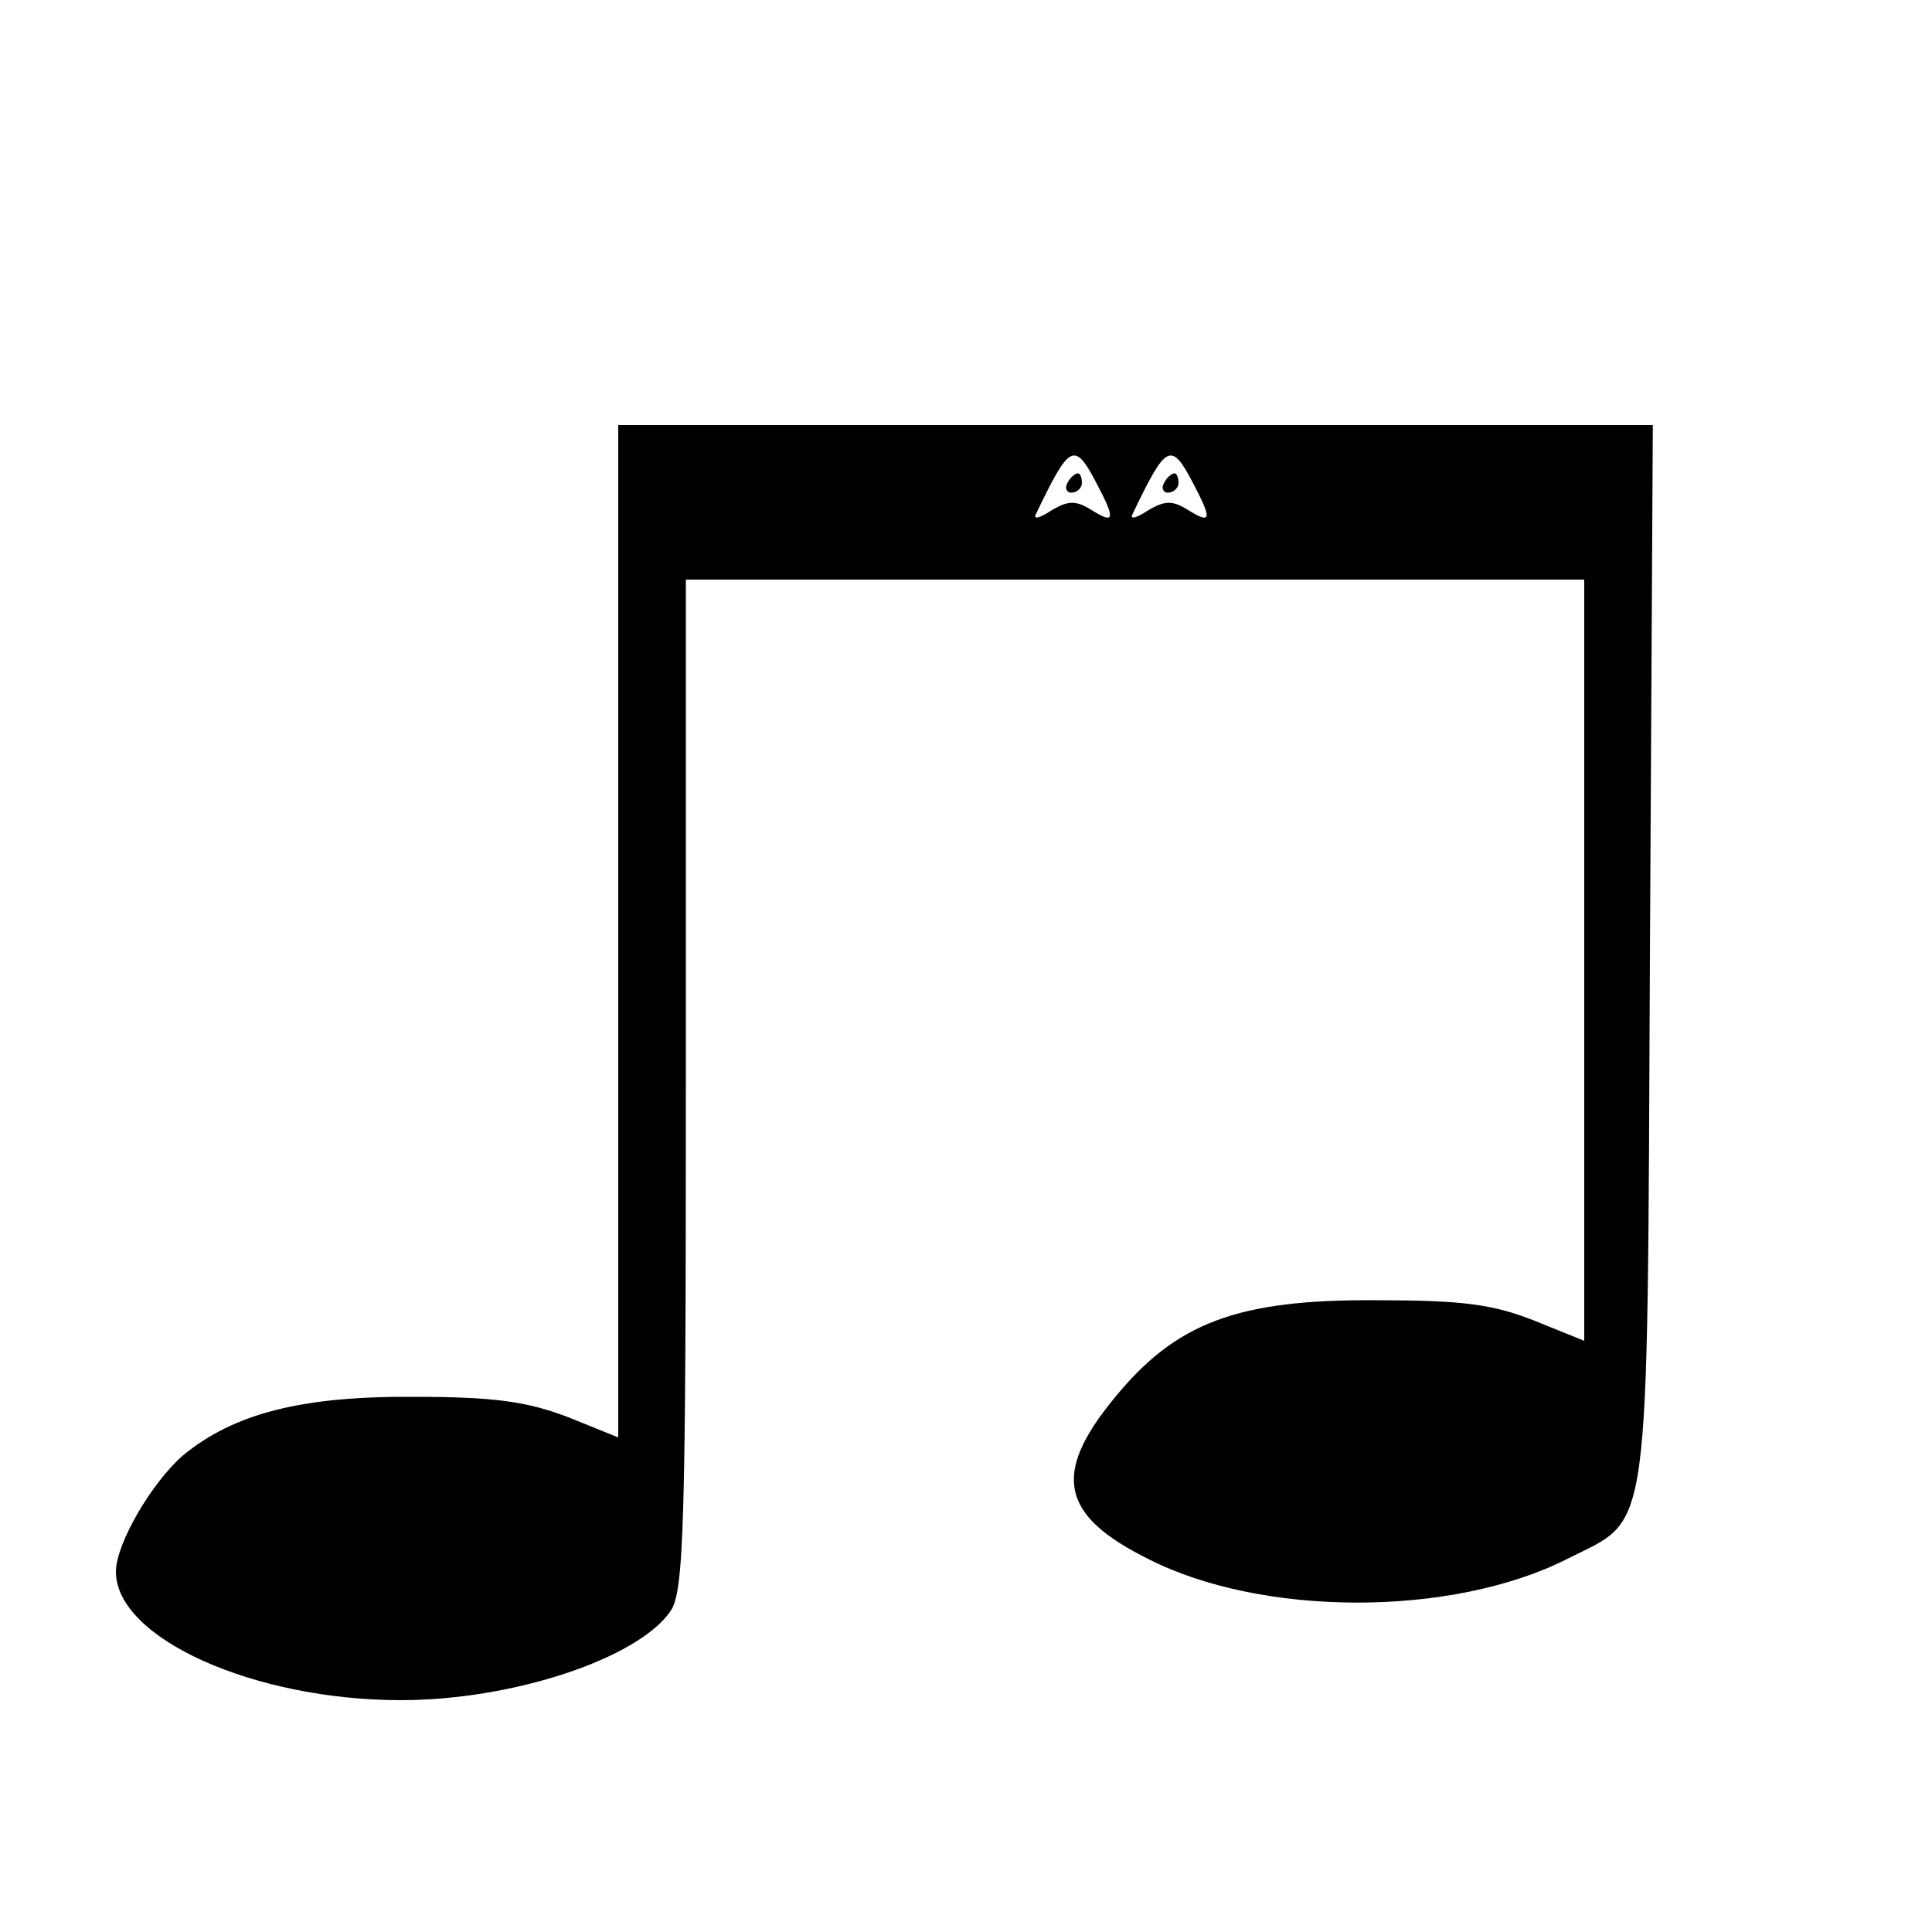
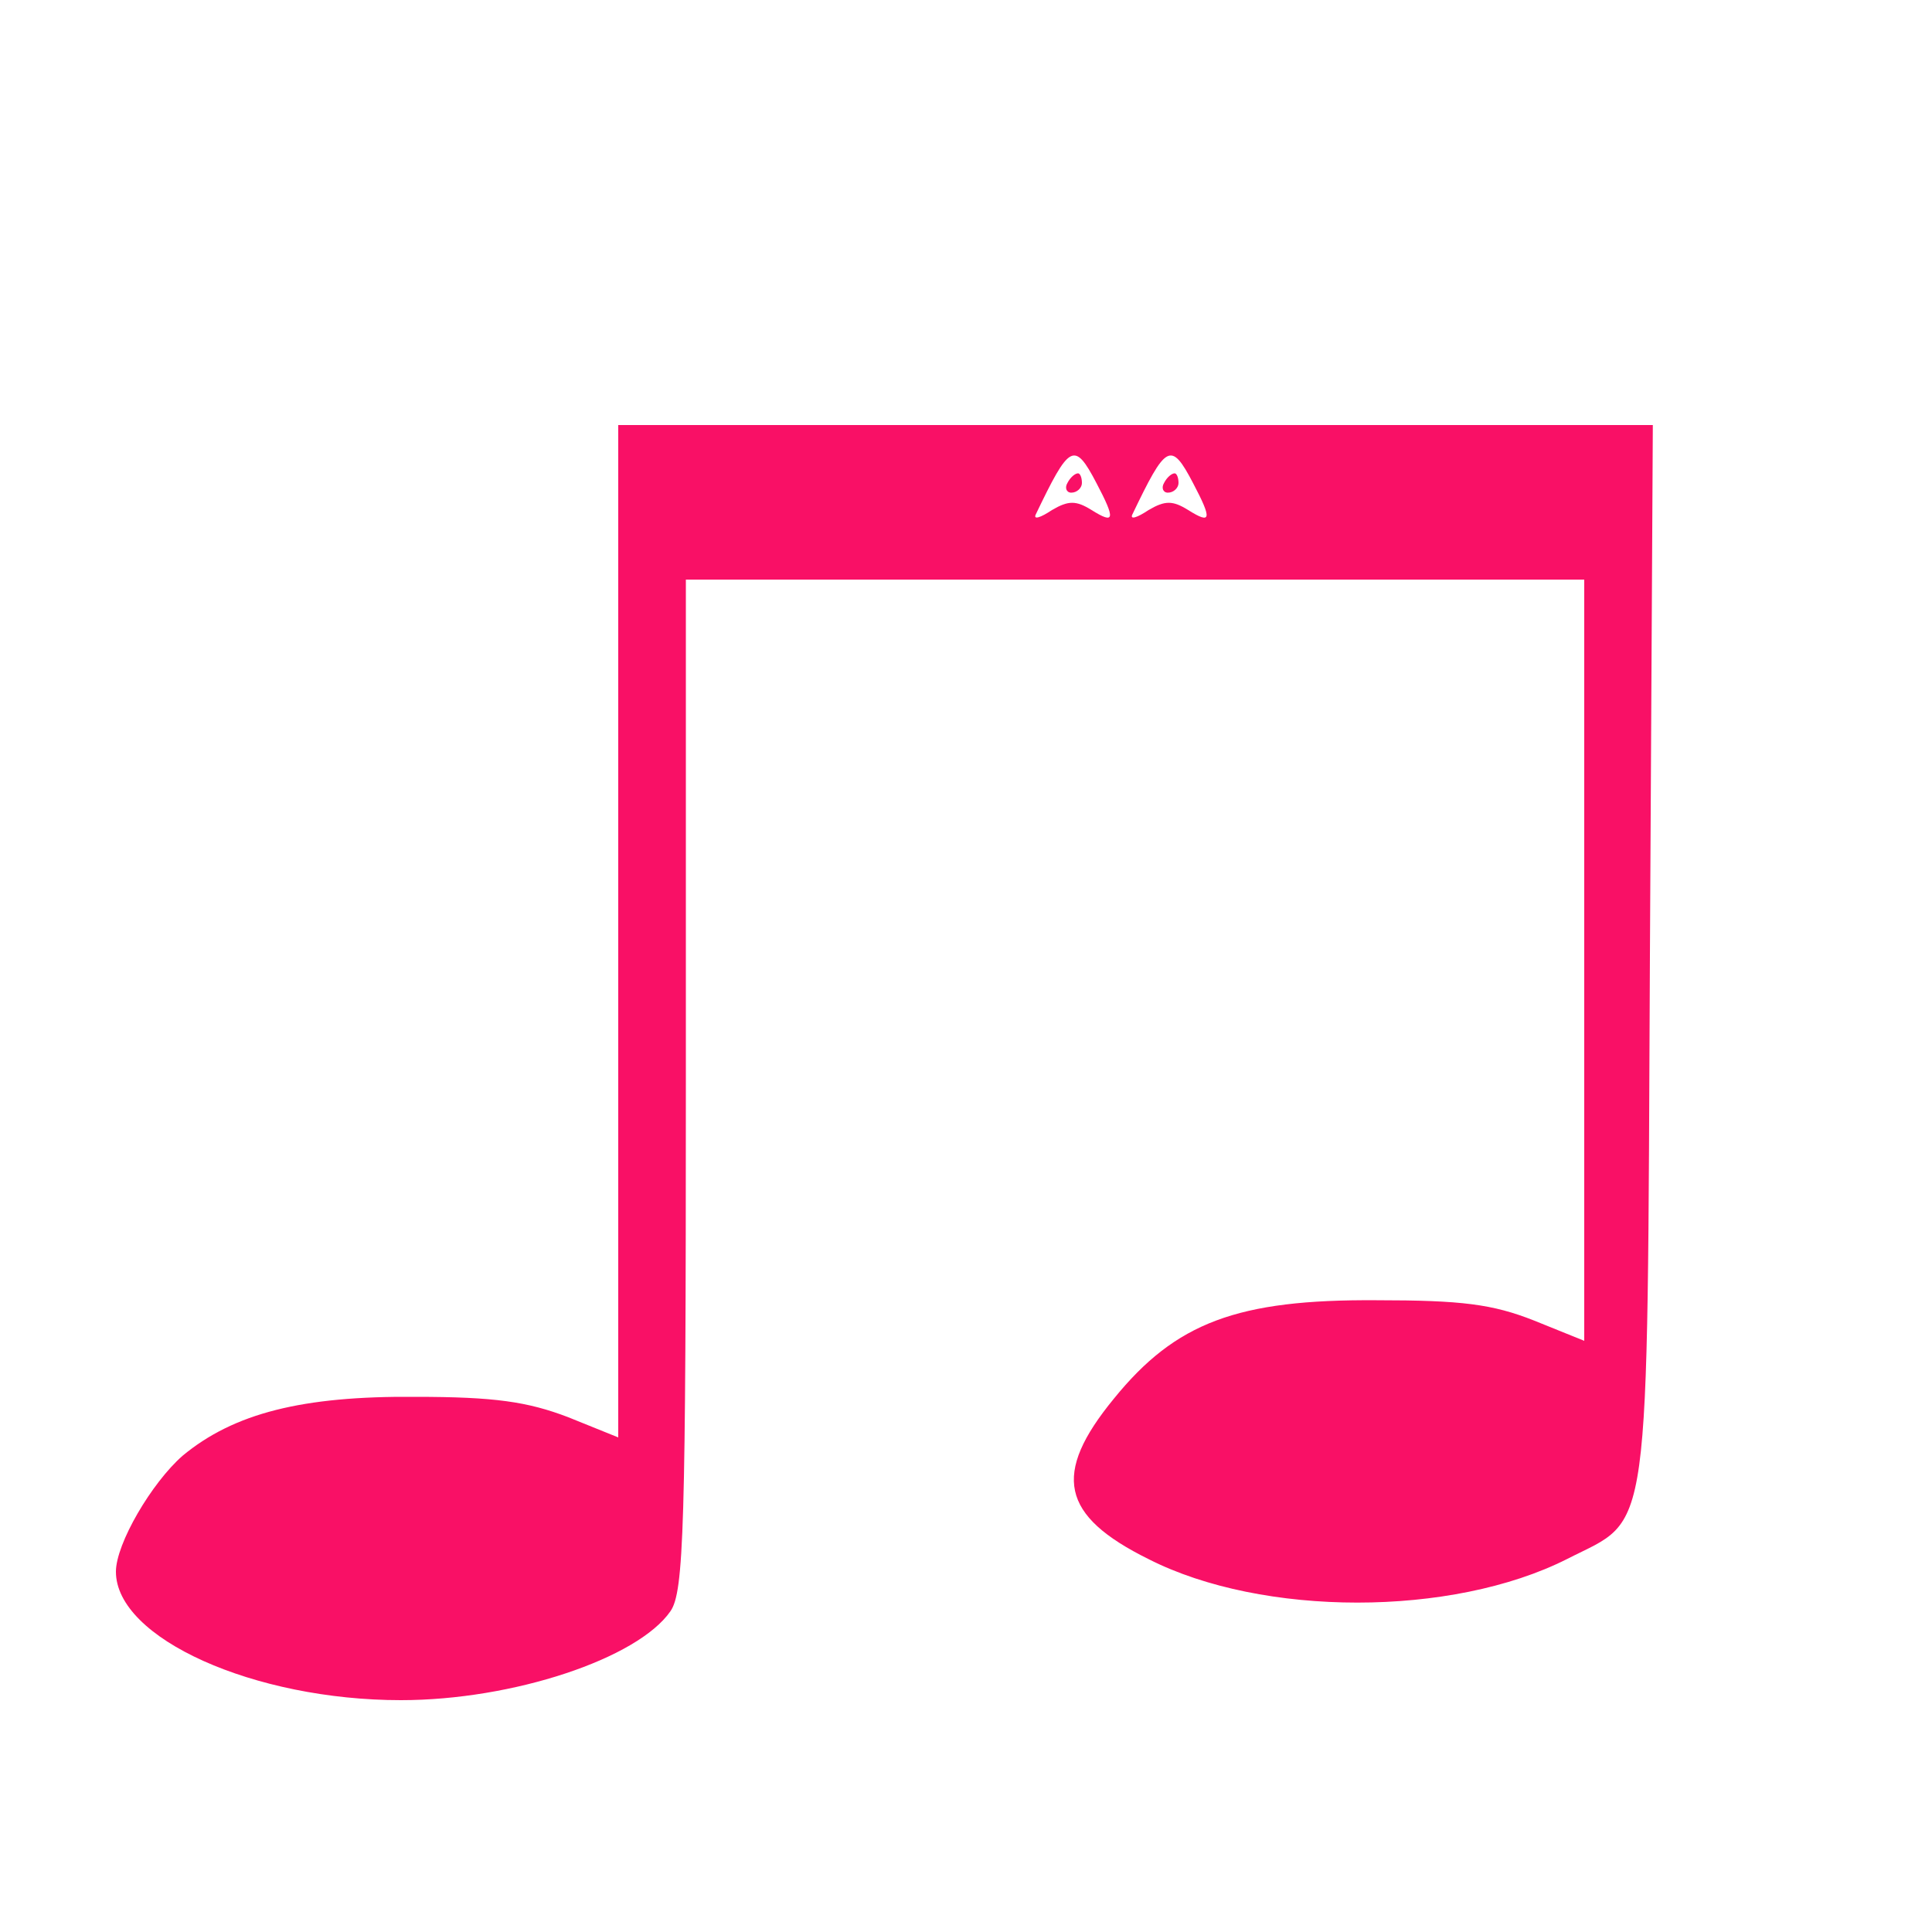
<svg xmlns="http://www.w3.org/2000/svg" version="1.0" width="200pt" height="200pt" viewBox="0 0 200 200" preserveAspectRatio="xMidYMid meet">
-   <g transform="translate(0,200) scale(0.1,-0.1)" fill="#000000" stroke="none">
+   <g transform="translate(0,200) scale(0.1,-0.1)" fill="#f91066" stroke="none">
    <path d="M640 1036 l0 -524 -52 21 c-42 16 -76 21 -158 21 -117 1 -188 -17 -241 -61 -32 -28 -69 -91 -69 -120 0 -69 143 -133 295 -133 116 0 245 43 279 92 14 20 16 86 16 545 l0 523 465 0 465 0 0 -394 0 -394 -52 21 c-43 17 -75 21 -163 21 -144 1 -208 -23 -272 -102 -64 -78 -55 -121 36 -166 118 -60 314 -60 433 0 88 45 83 6 86 626 l3 548 -536 0 -535 0 0 -524z m495 464 c20 -38 19 -43 -5 -28 -16 10 -24 10 -41 0 -12 -8 -19 -10 -17 -5 35 73 40 77 63 33z m100 0 c20 -38 19 -43 -5 -28 -16 10 -24 10 -41 0 -12 -8 -19 -10 -17 -5 35 73 40 77 63 33z" />
    <path d="M1105 1500 c-3 -5 -1 -10 4 -10 6 0 11 5 11 10 0 6 -2 10 -4 10 -3 0 -8 -4 -11 -10z" />
    <path d="M1205 1500 c-3 -5 -1 -10 4 -10 6 0 11 5 11 10 0 6 -2 10 -4 10 -3 0 -8 -4 -11 -10z" />
  </g>
</svg>
